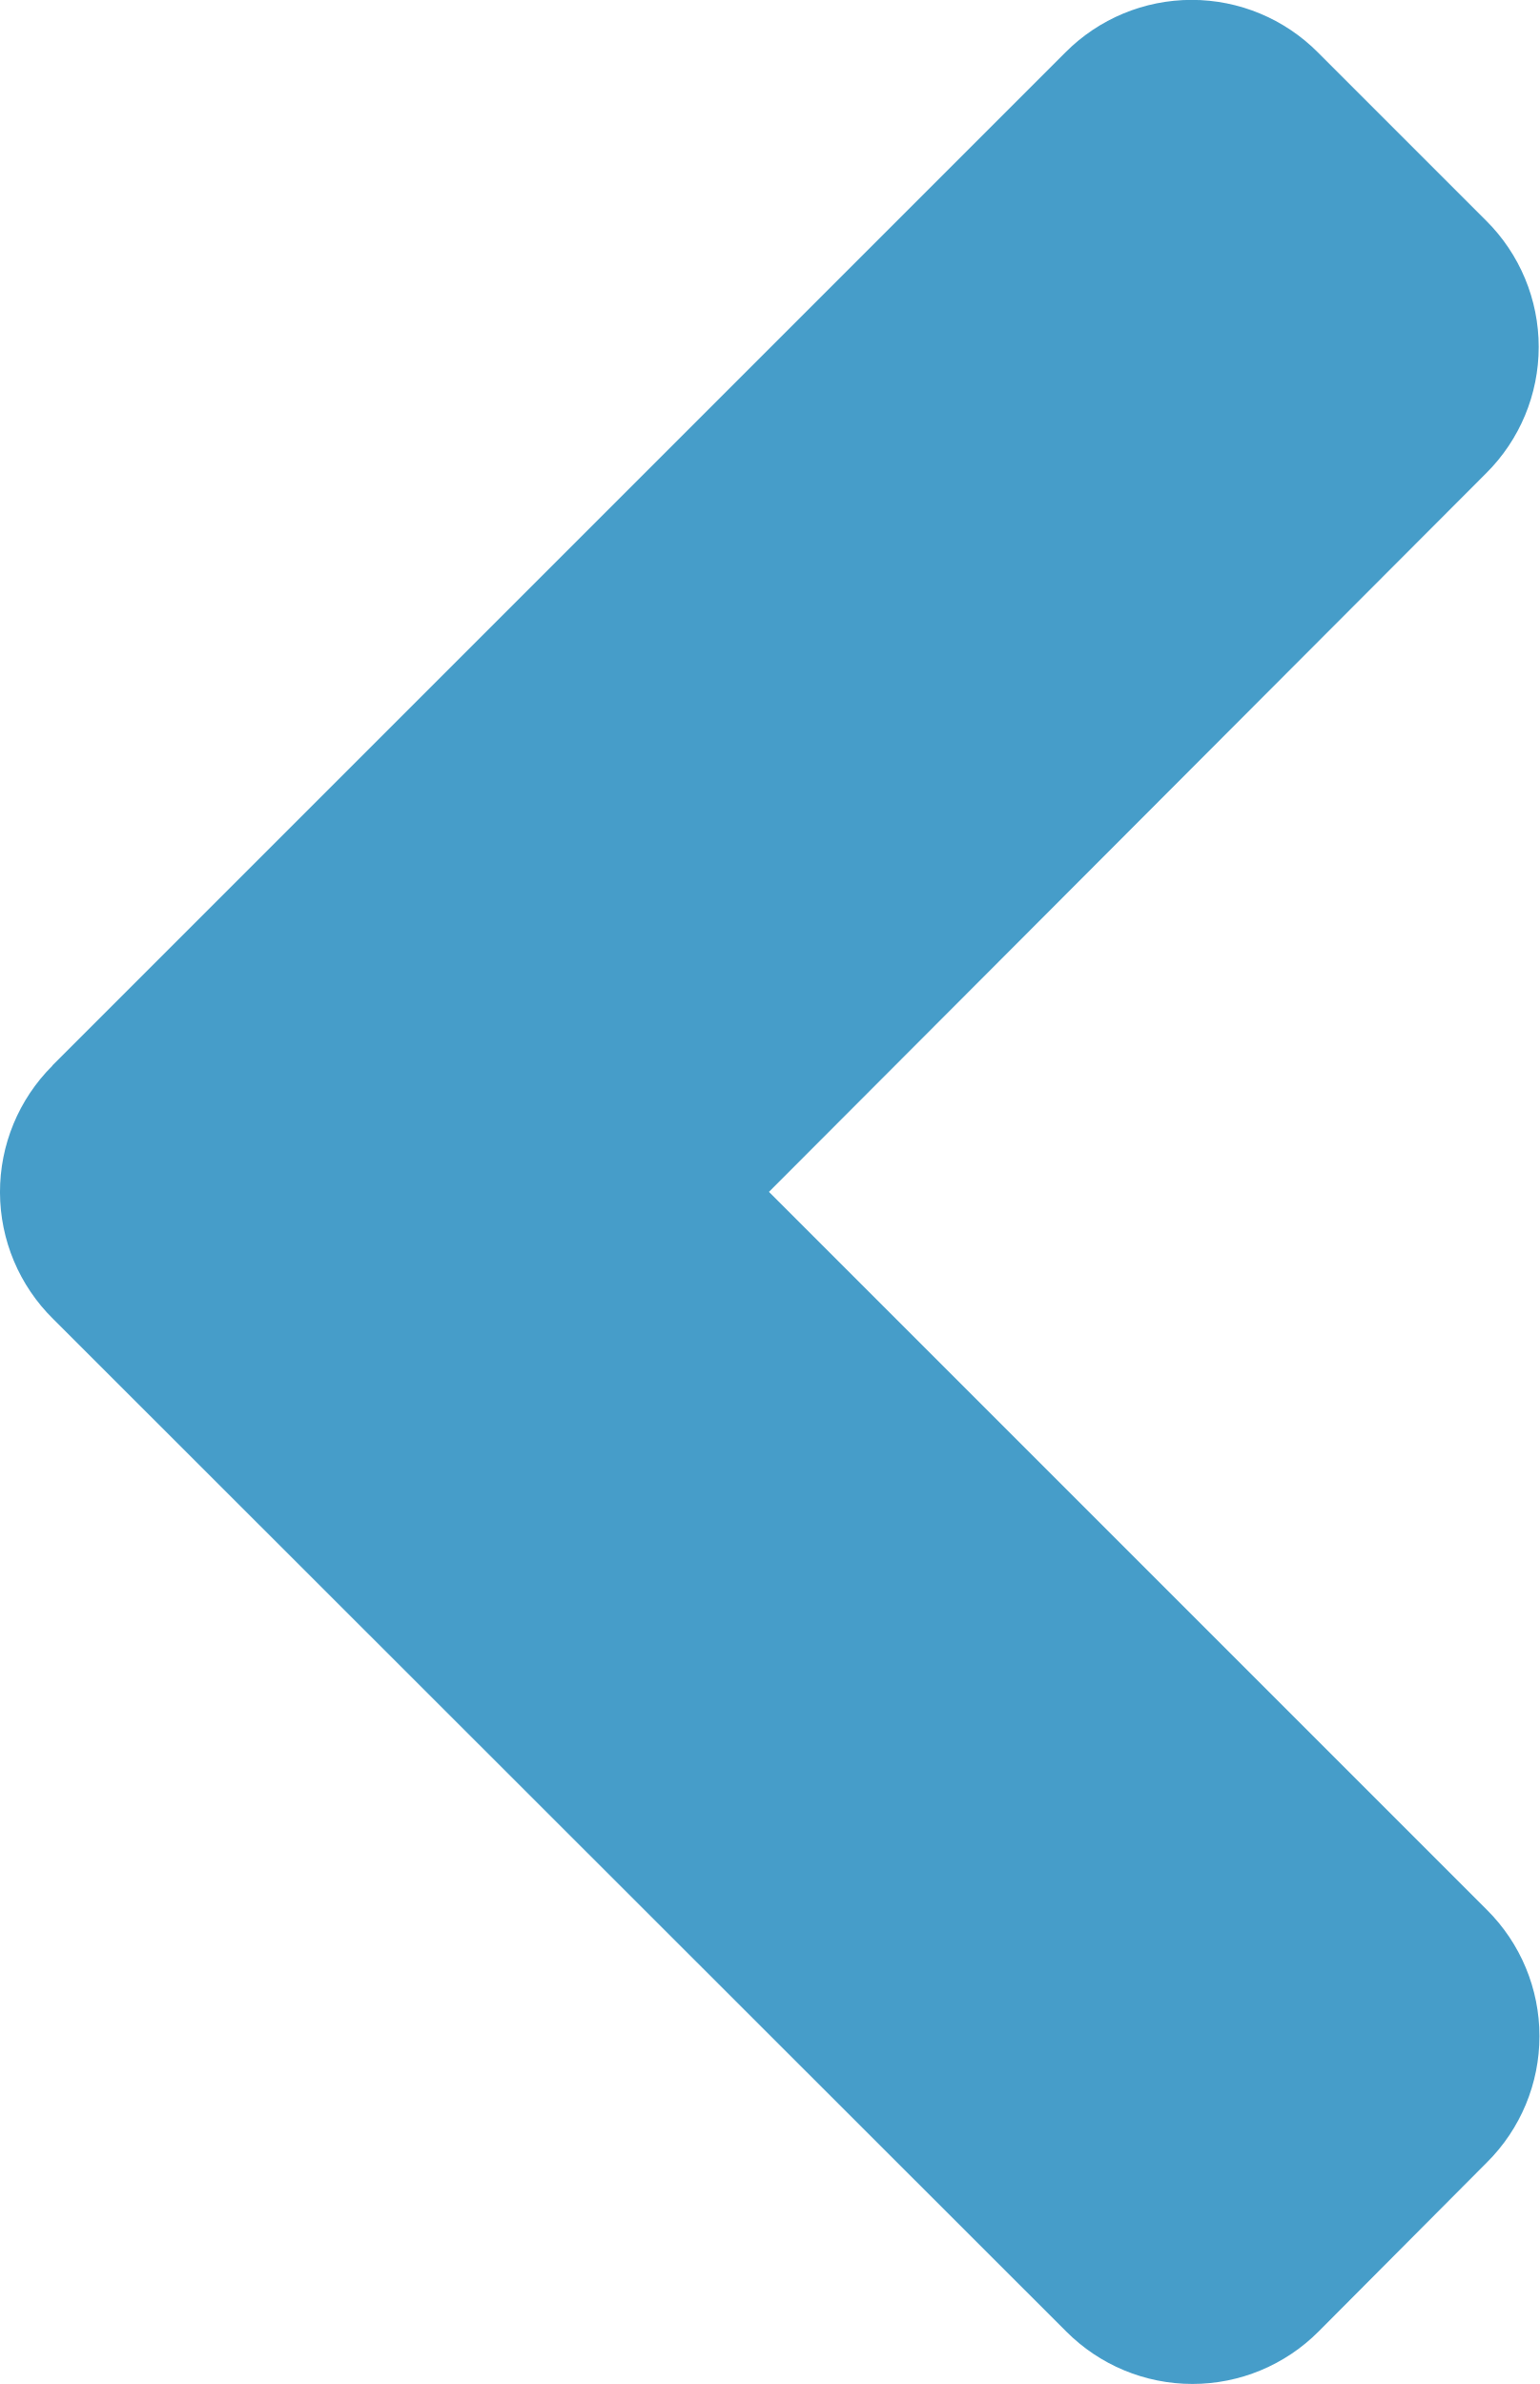
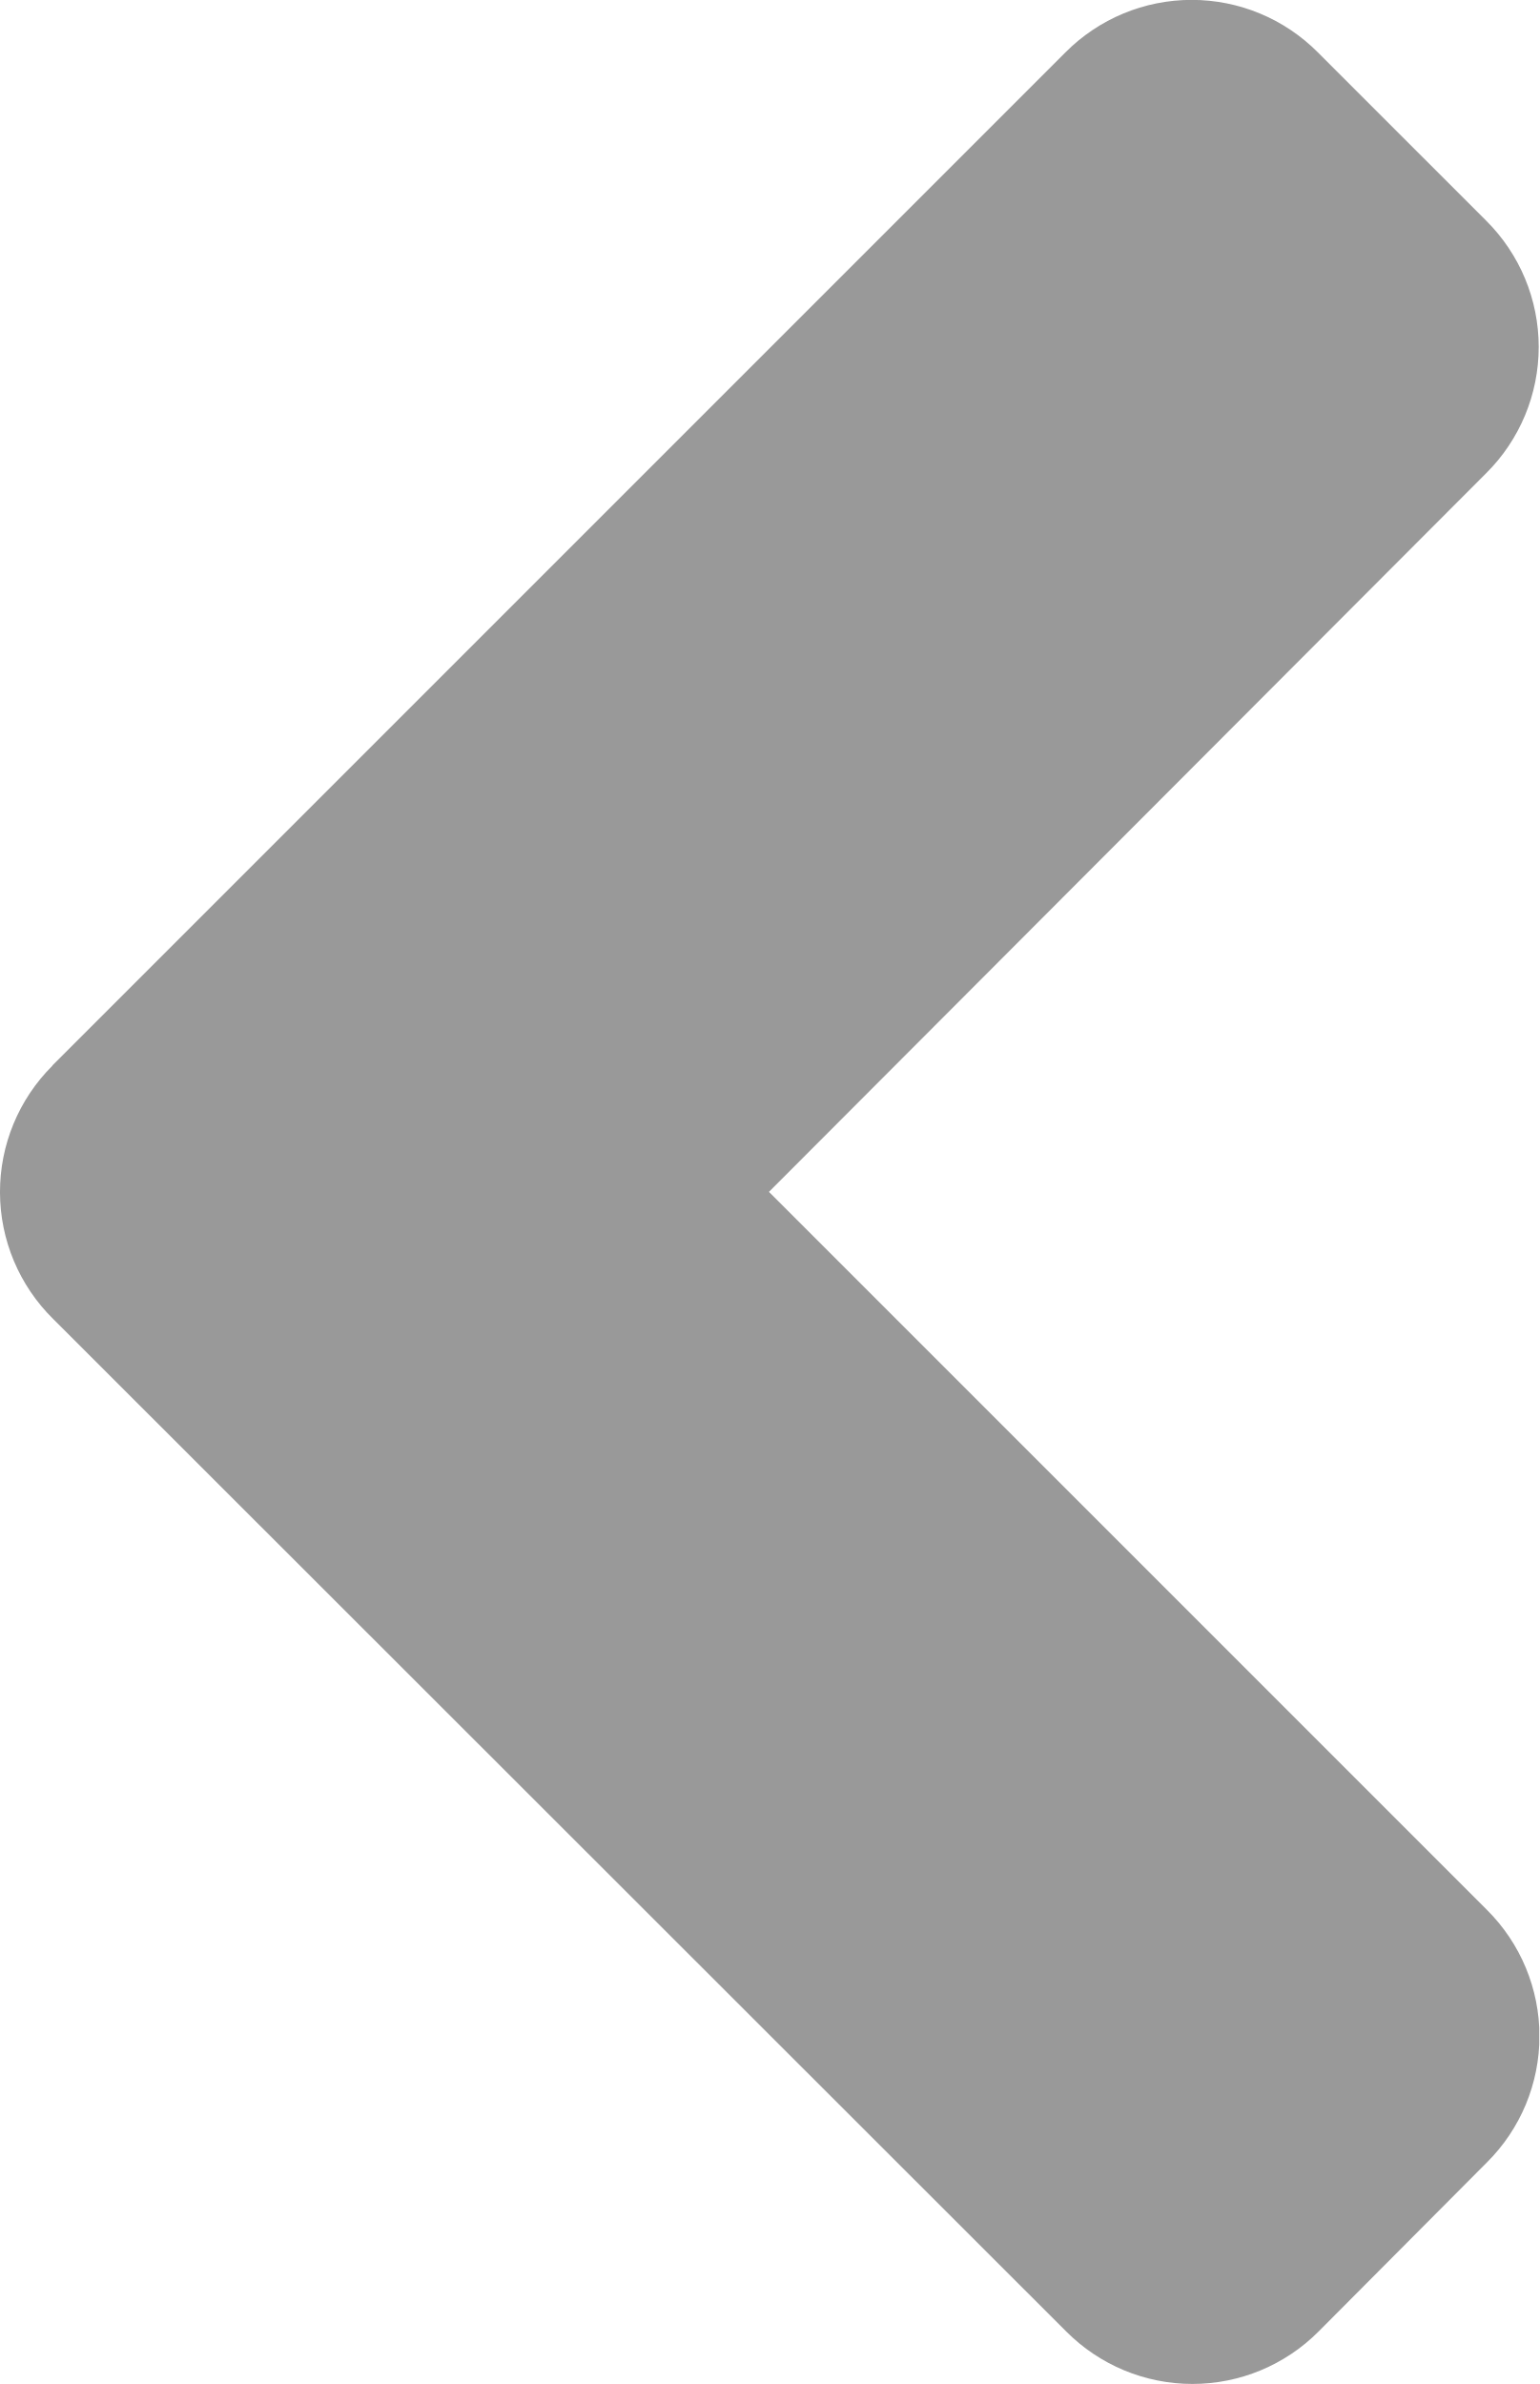
<svg xmlns="http://www.w3.org/2000/svg" width="18.386" height="28.475" viewBox="0 0 18.386 28.475">
-   <path d="M2.36,19.472l12.1-12.1a2.126,2.126,0,0,1,3.016,0l2.01,2.01a2.126,2.126,0,0,1,0,3.016l-8.567,8.584,8.576,8.576a2.126,2.126,0,0,1,0,3.016l-2.01,2.019a2.126,2.126,0,0,1-3.016,0L2.369,22.5a2.129,2.129,0,0,1-.009-3.025Z" transform="translate(-1.734 -6.746)" fill="#469dc9" />
+   <defs>
+     <clipPath id="clip-path">
+       <rect width="18.386" height="28.475" fill="none" />
+     </clipPath>
+   </defs>
+   <g id="Repeat_Grid_4" data-name="Repeat Grid 4" clip-path="url(#clip-path)">
+     <g transform="translate(-213 158)">
+       <path id="Icon_awesome-angle-left" data-name="Icon awesome-angle-left" d="M2.36,19.472l12.1-12.1a2.126,2.126,0,0,1,3.016,0l2.01,2.01a2.126,2.126,0,0,1,0,3.016l-8.567,8.584,8.576,8.576a2.126,2.126,0,0,1,0,3.016l-2.01,2.019a2.126,2.126,0,0,1-3.016,0L2.369,22.5a2.129,2.129,0,0,1-.009-3.025Z" transform="translate(211.266 -164.746)" fill="#999" />
+     </g>
+   </g>
</svg>
